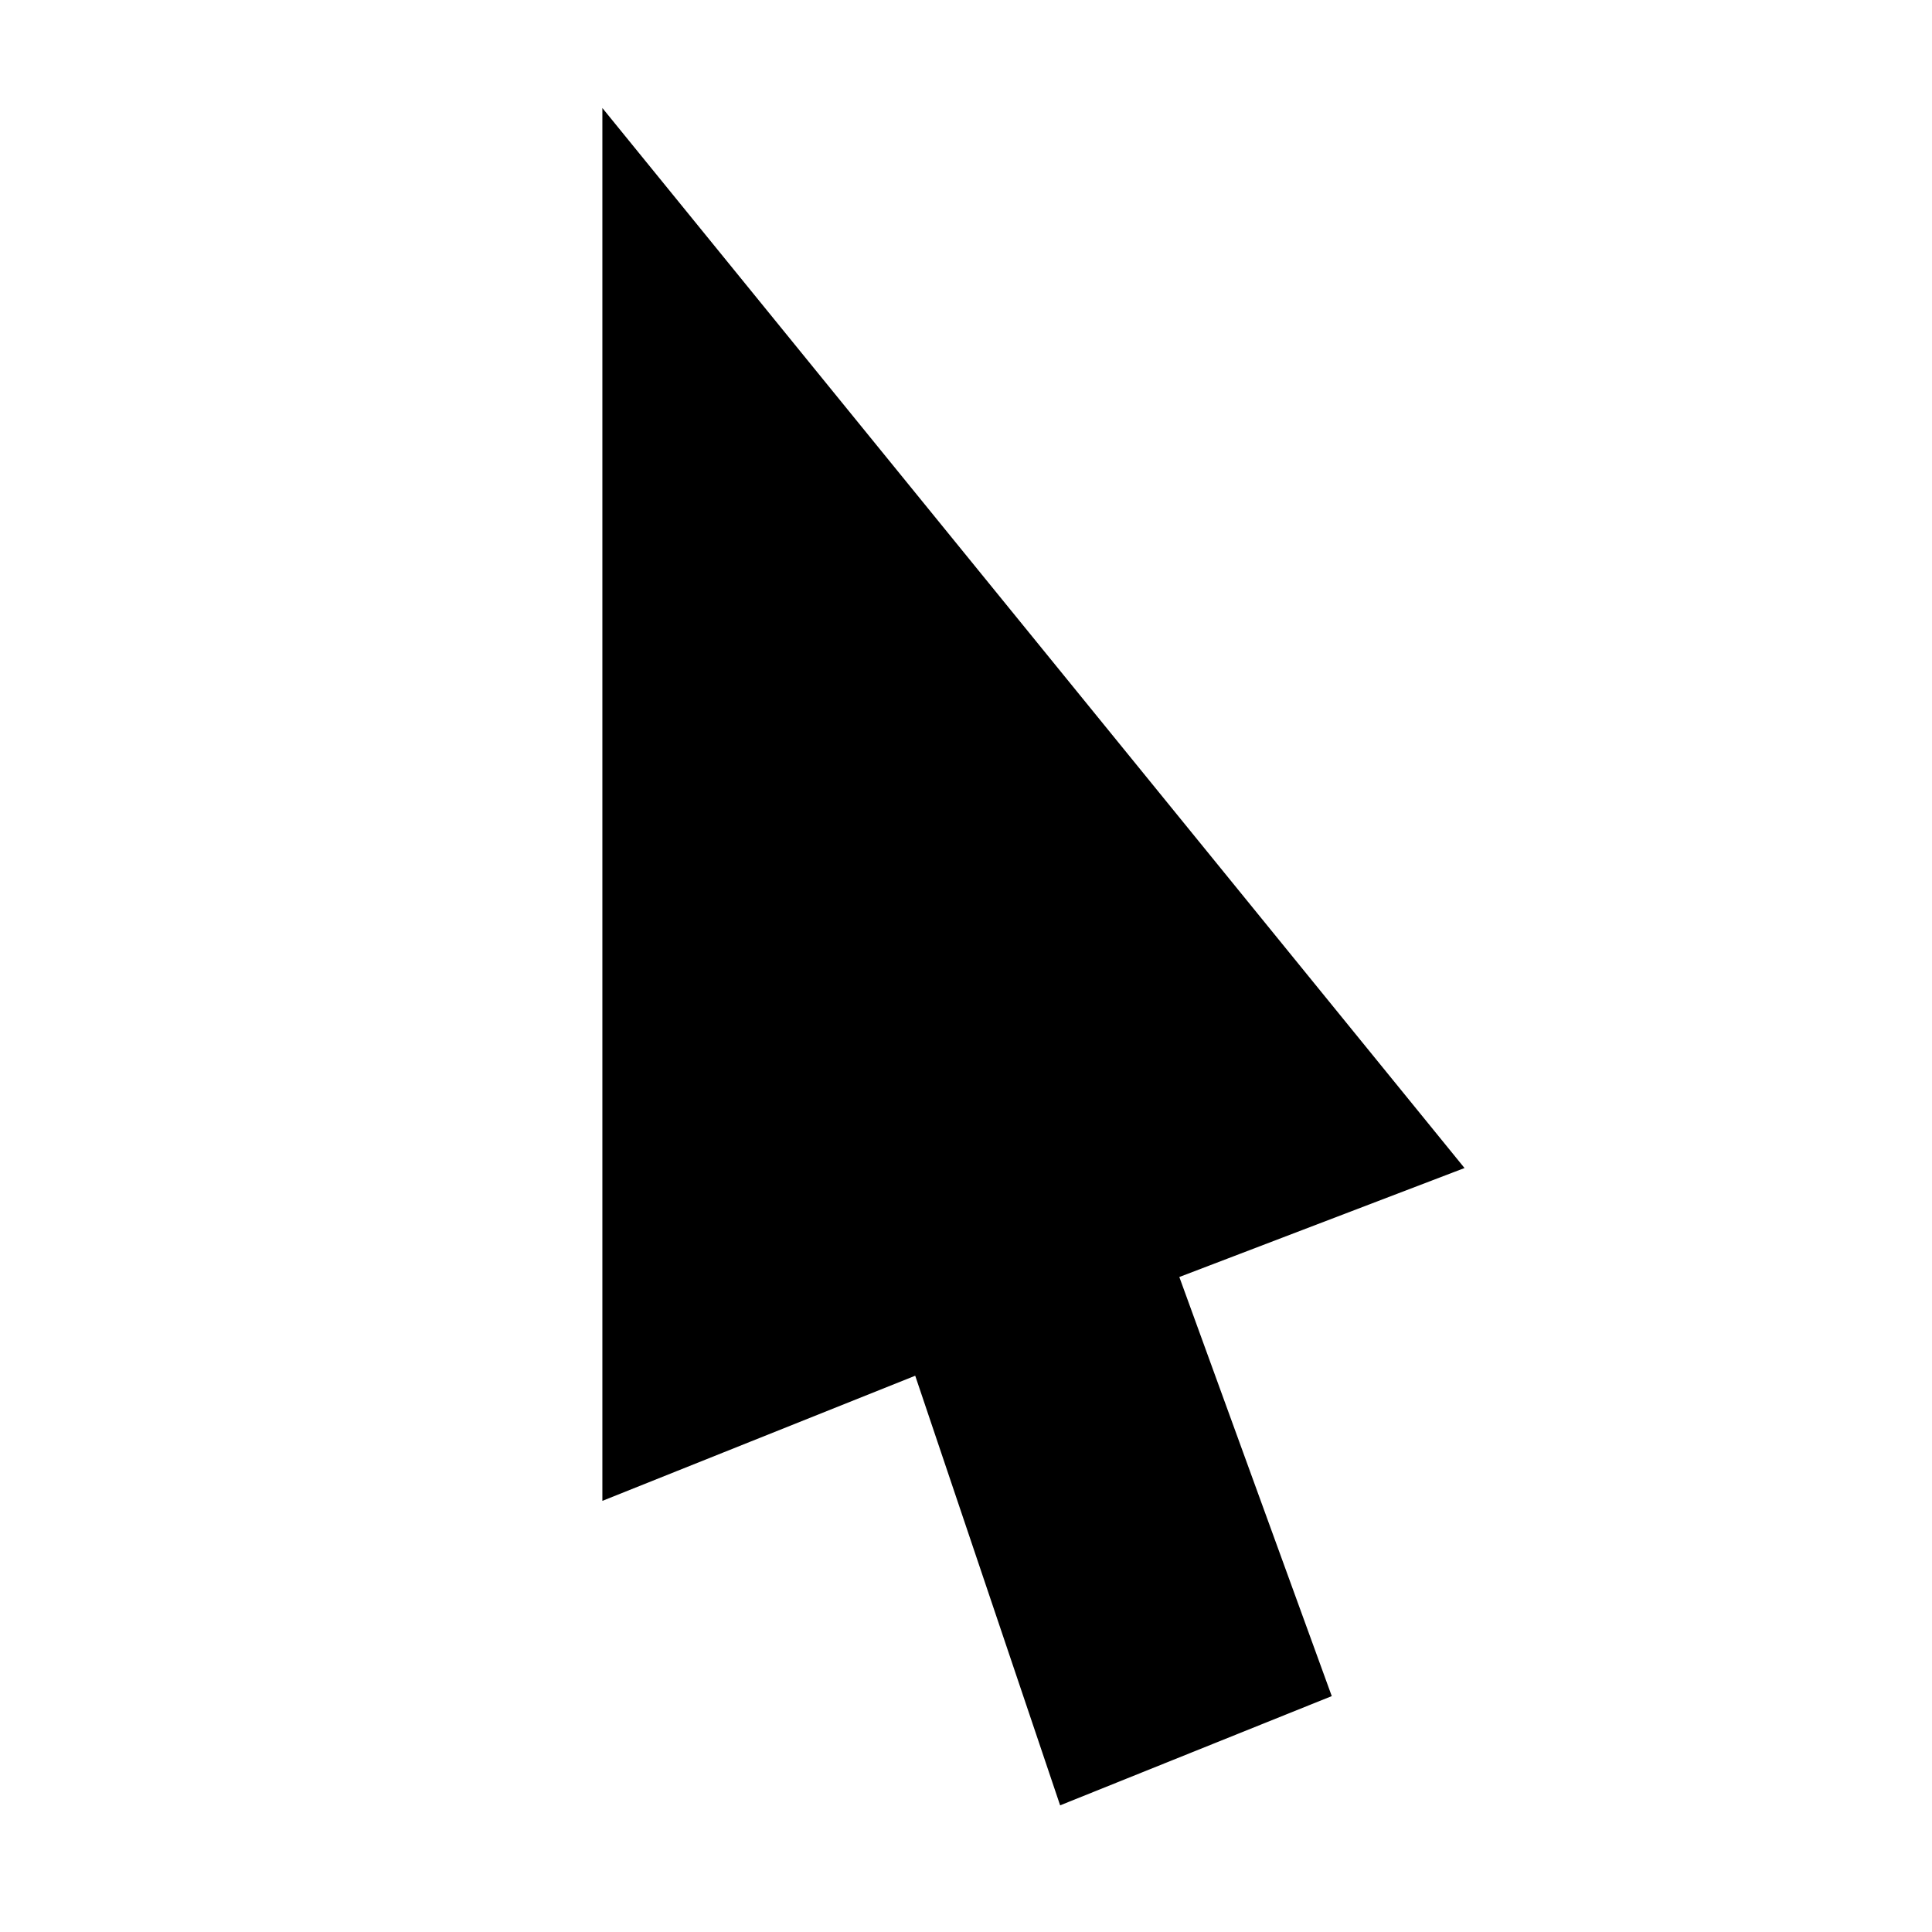
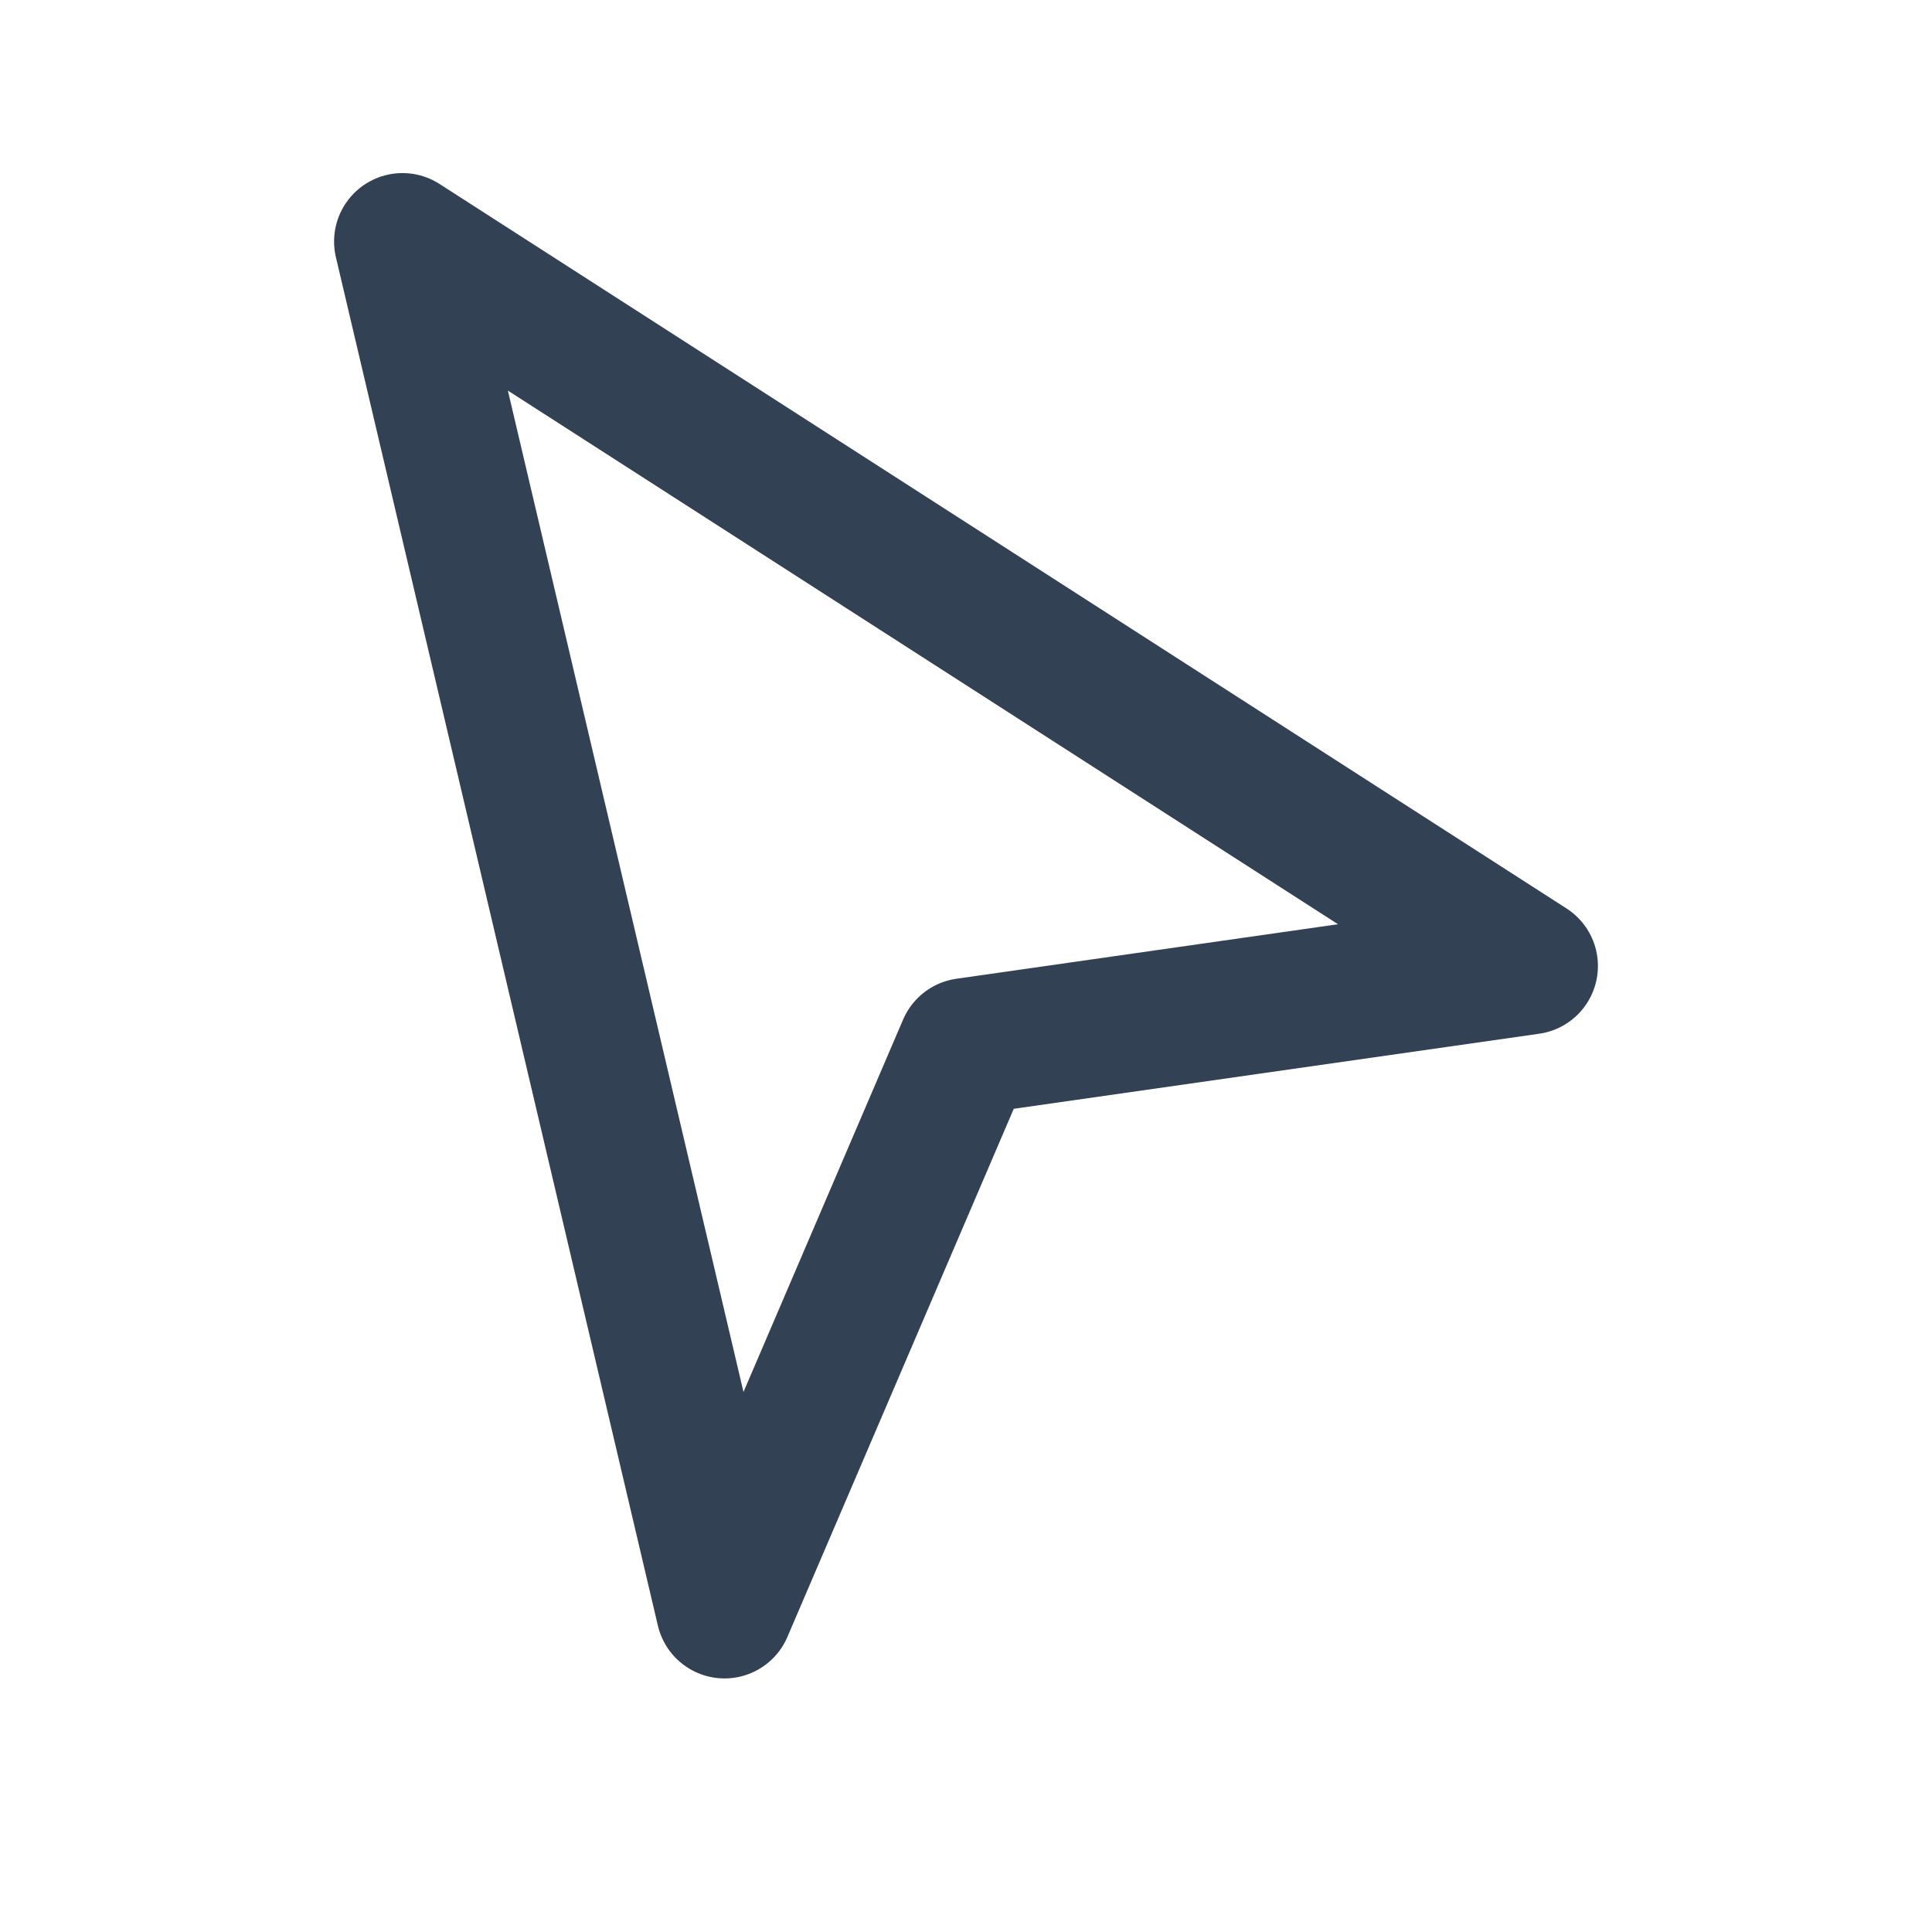
- <svg xmlns="http://www.w3.org/2000/svg" width="64" height="64" viewBox="0 0 16.933 16.933" version="1.1" id="svg4861">
-   <defs id="defs4855" />
-   <g id="layer1" transform="translate(0,-280.0666)">
-     <path style="fill:#000000;stroke:#000000;stroke-width:0.353px;stroke-linecap:butt;stroke-linejoin:miter;stroke-opacity:1" d="m 5.456,281.51 v 11.45 l 2.673,-1.069 1.27,3.765 2.049,-0.824 -1.337,-3.676 2.434,-0.93 z" id="path4882" />
-   </g>
+ <svg xmlns="http://www.w3.org/2000/svg" width="24" height="24" viewBox="0 0 24 24" fill="none" stroke="#334155" stroke-width="1.7" stroke-linecap="round" stroke-linejoin="round">
+   <path d="m5 3 14 9-7 1-3 7Z" />
</svg>
